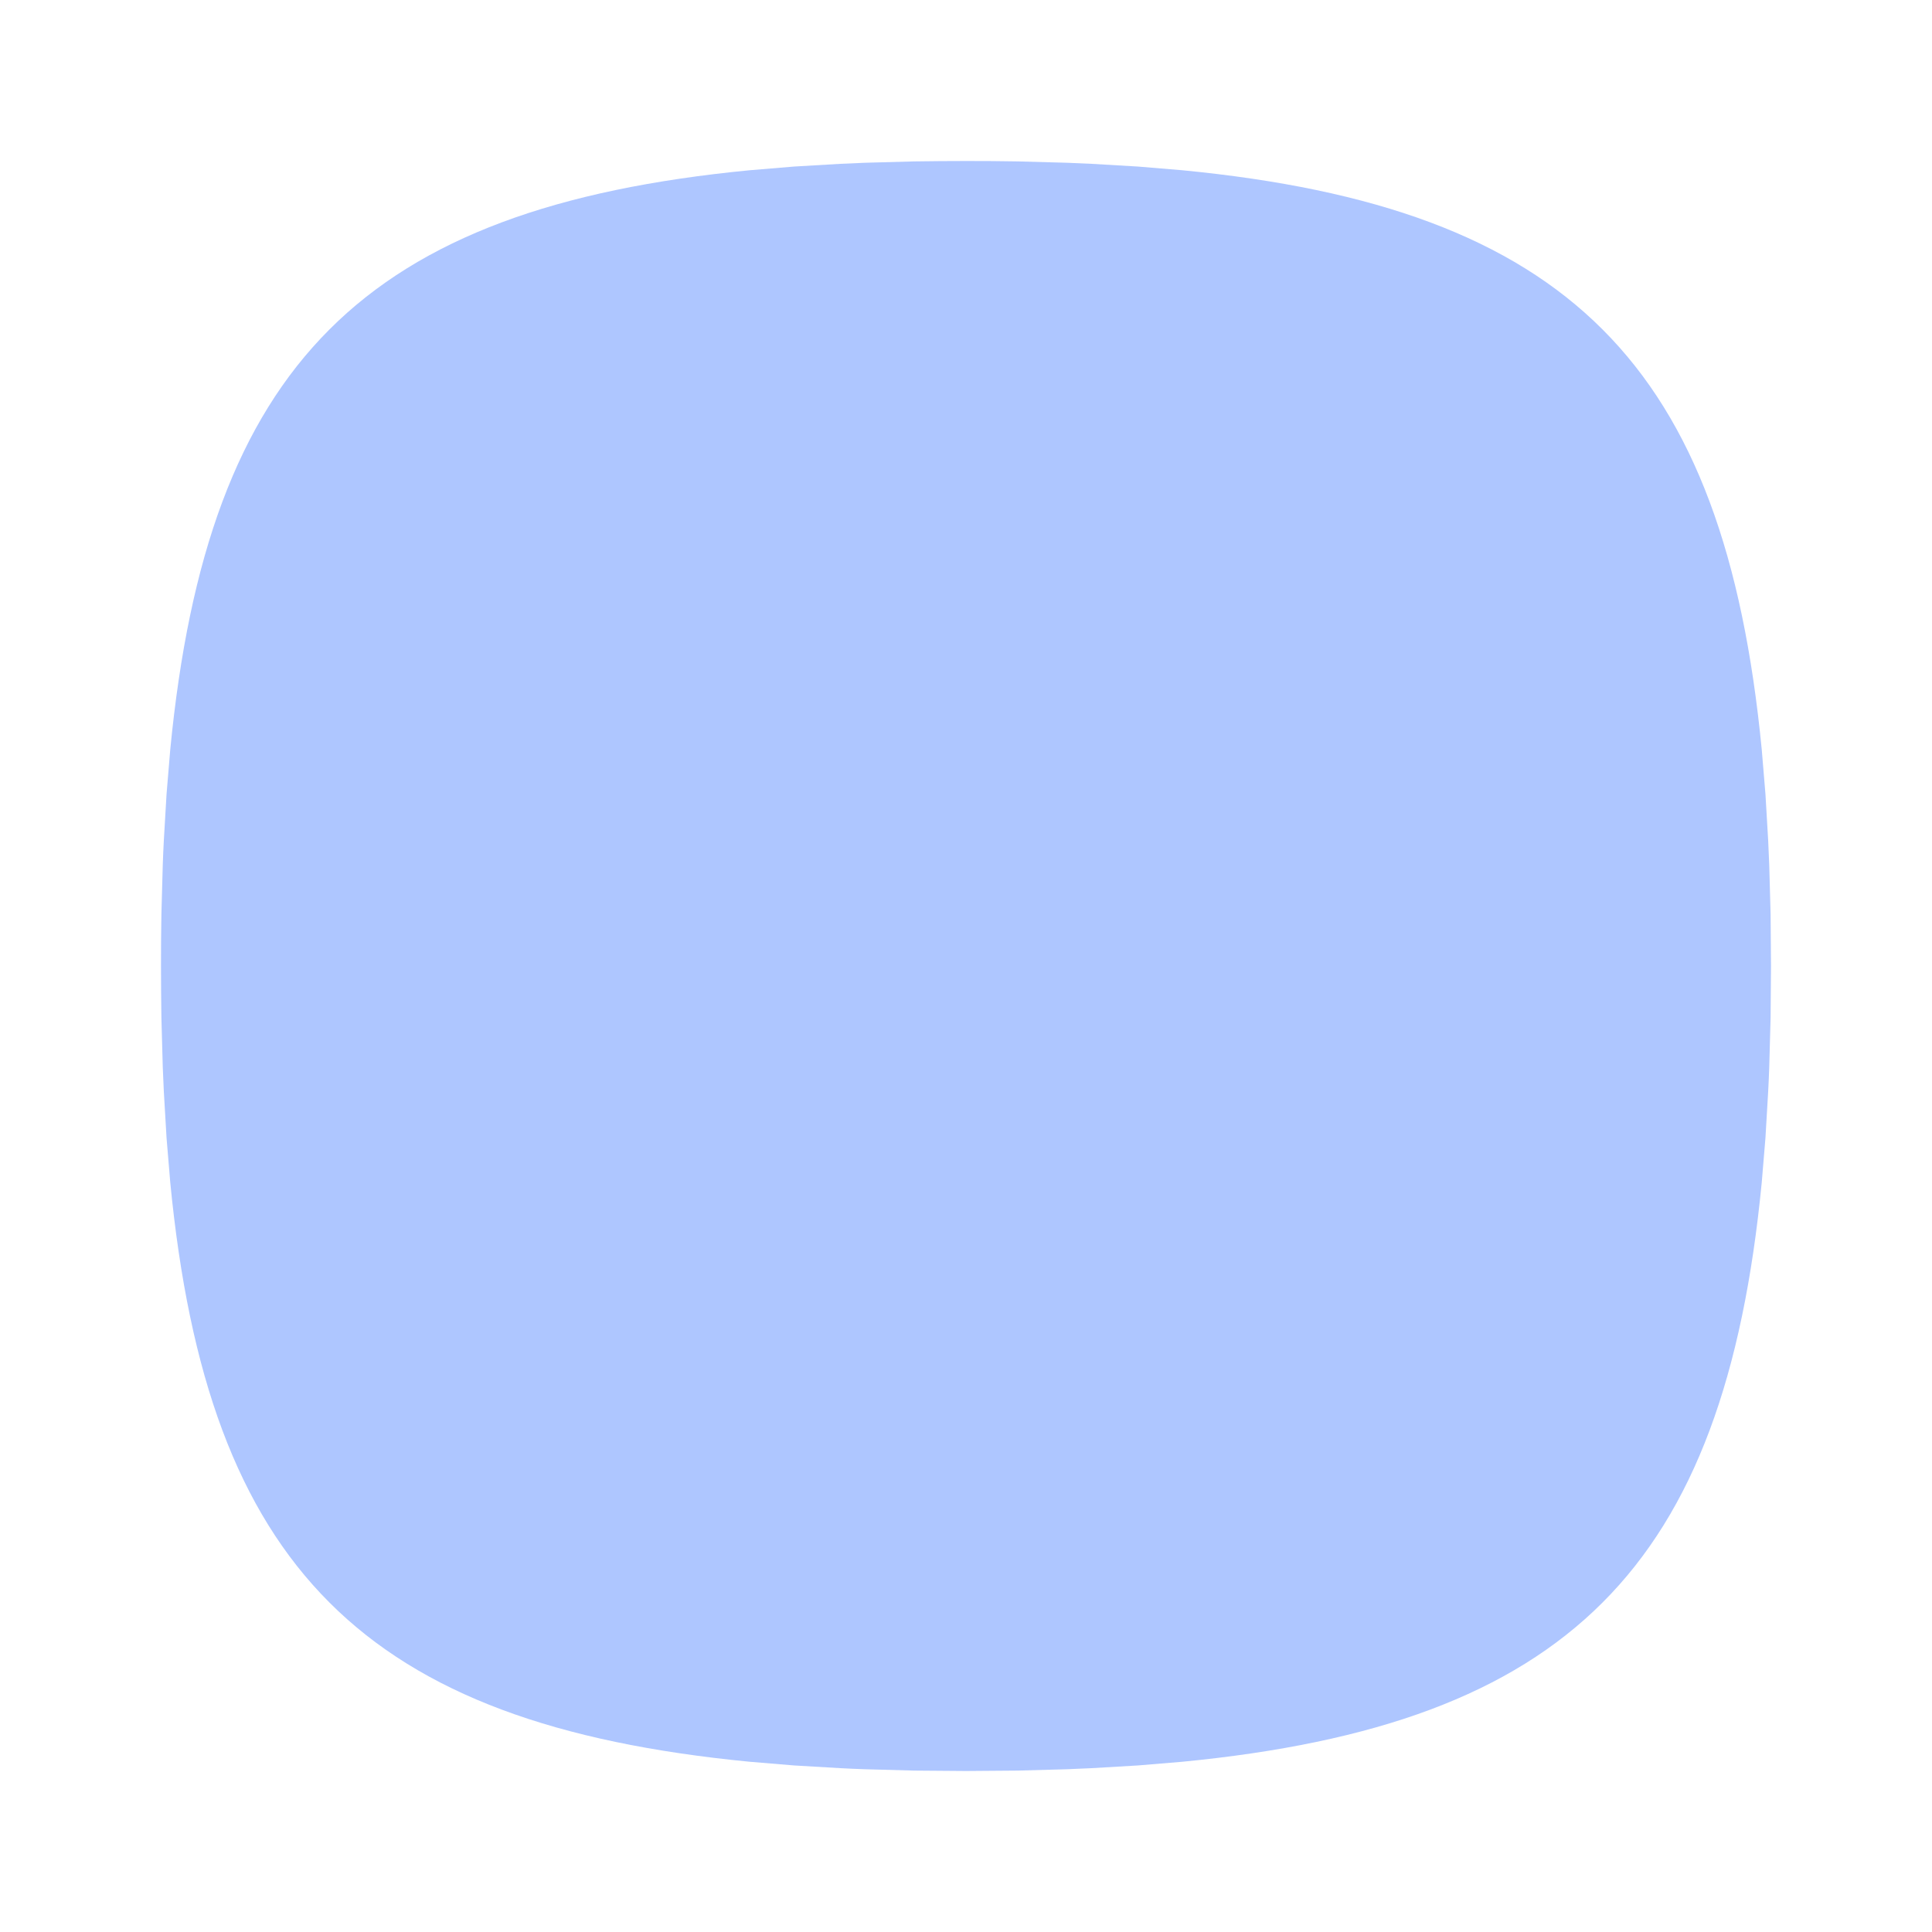
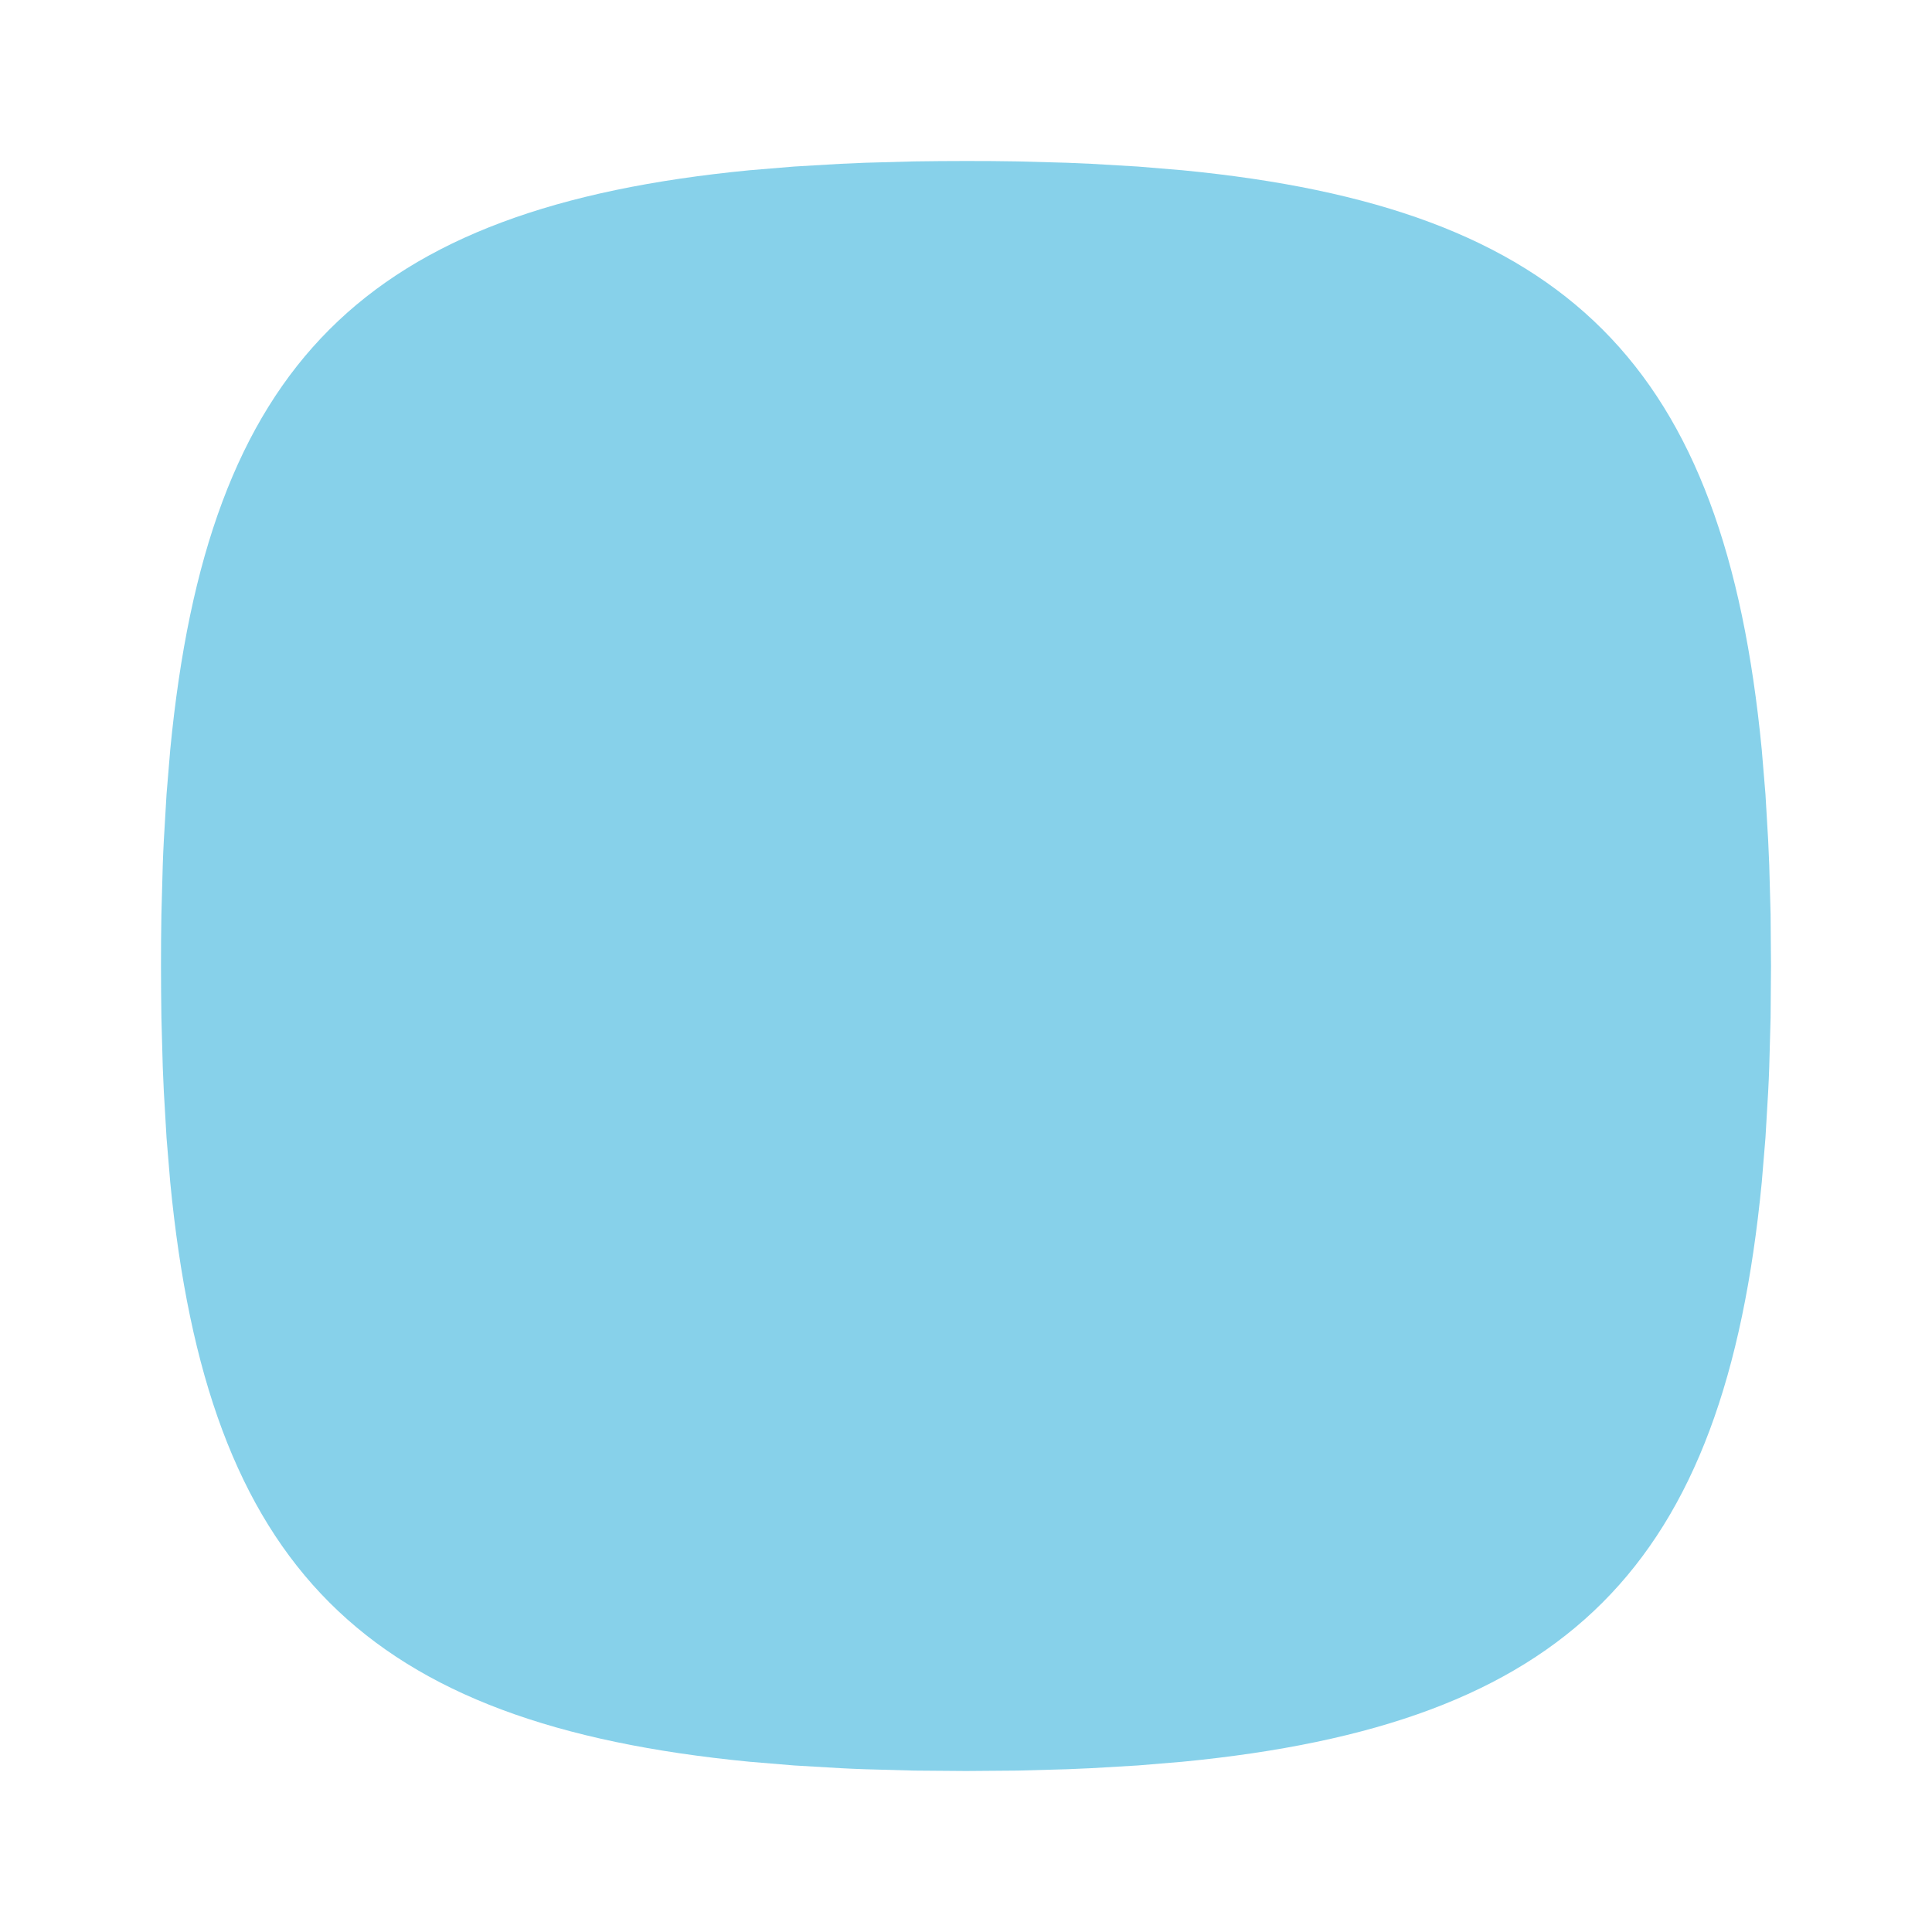
- <svg xmlns="http://www.w3.org/2000/svg" width="24" height="24" viewBox="0 0 24 24" fill="#aec6ff" class="icon icon-tabler icons-tabler-filled icon-tabler-square-rounded">
+ <svg xmlns="http://www.w3.org/2000/svg" width="24" height="24" viewBox="0 0 24 24" fill="#87d1ea" class="icon icon-tabler icons-tabler-filled icon-tabler-square-rounded">
  <path stroke="none" d="M0 0h24v24H0z" fill="none" />
  <path d="M12 2c-.218 0 -.432 .002 -.642 .005l-.616 .017l-.299 .013l-.579 .034l-.553 .046c-4.785 .464 -6.732 2.411 -7.196 7.196l-.046 .553l-.034 .579c-.005 .098 -.01 .198 -.013 .299l-.017 .616l-.004 .318l-.001 .324c0 .218 .002 .432 .005 .642l.017 .616l.013 .299l.034 .579l.046 .553c.464 4.785 2.411 6.732 7.196 7.196l.553 .046l.579 .034c.098 .005 .198 .01 .299 .013l.616 .017l.642 .005l.642 -.005l.616 -.017l.299 -.013l.579 -.034l.553 -.046c4.785 -.464 6.732 -2.411 7.196 -7.196l.046 -.553l.034 -.579c.005 -.098 .01 -.198 .013 -.299l.017 -.616l.005 -.642l-.005 -.642l-.017 -.616l-.013 -.299l-.034 -.579l-.046 -.553c-.464 -4.785 -2.411 -6.732 -7.196 -7.196l-.553 -.046l-.579 -.034a28.058 28.058 0 0 0 -.299 -.013l-.616 -.017l-.318 -.004l-.324 -.001z" />
</svg>
